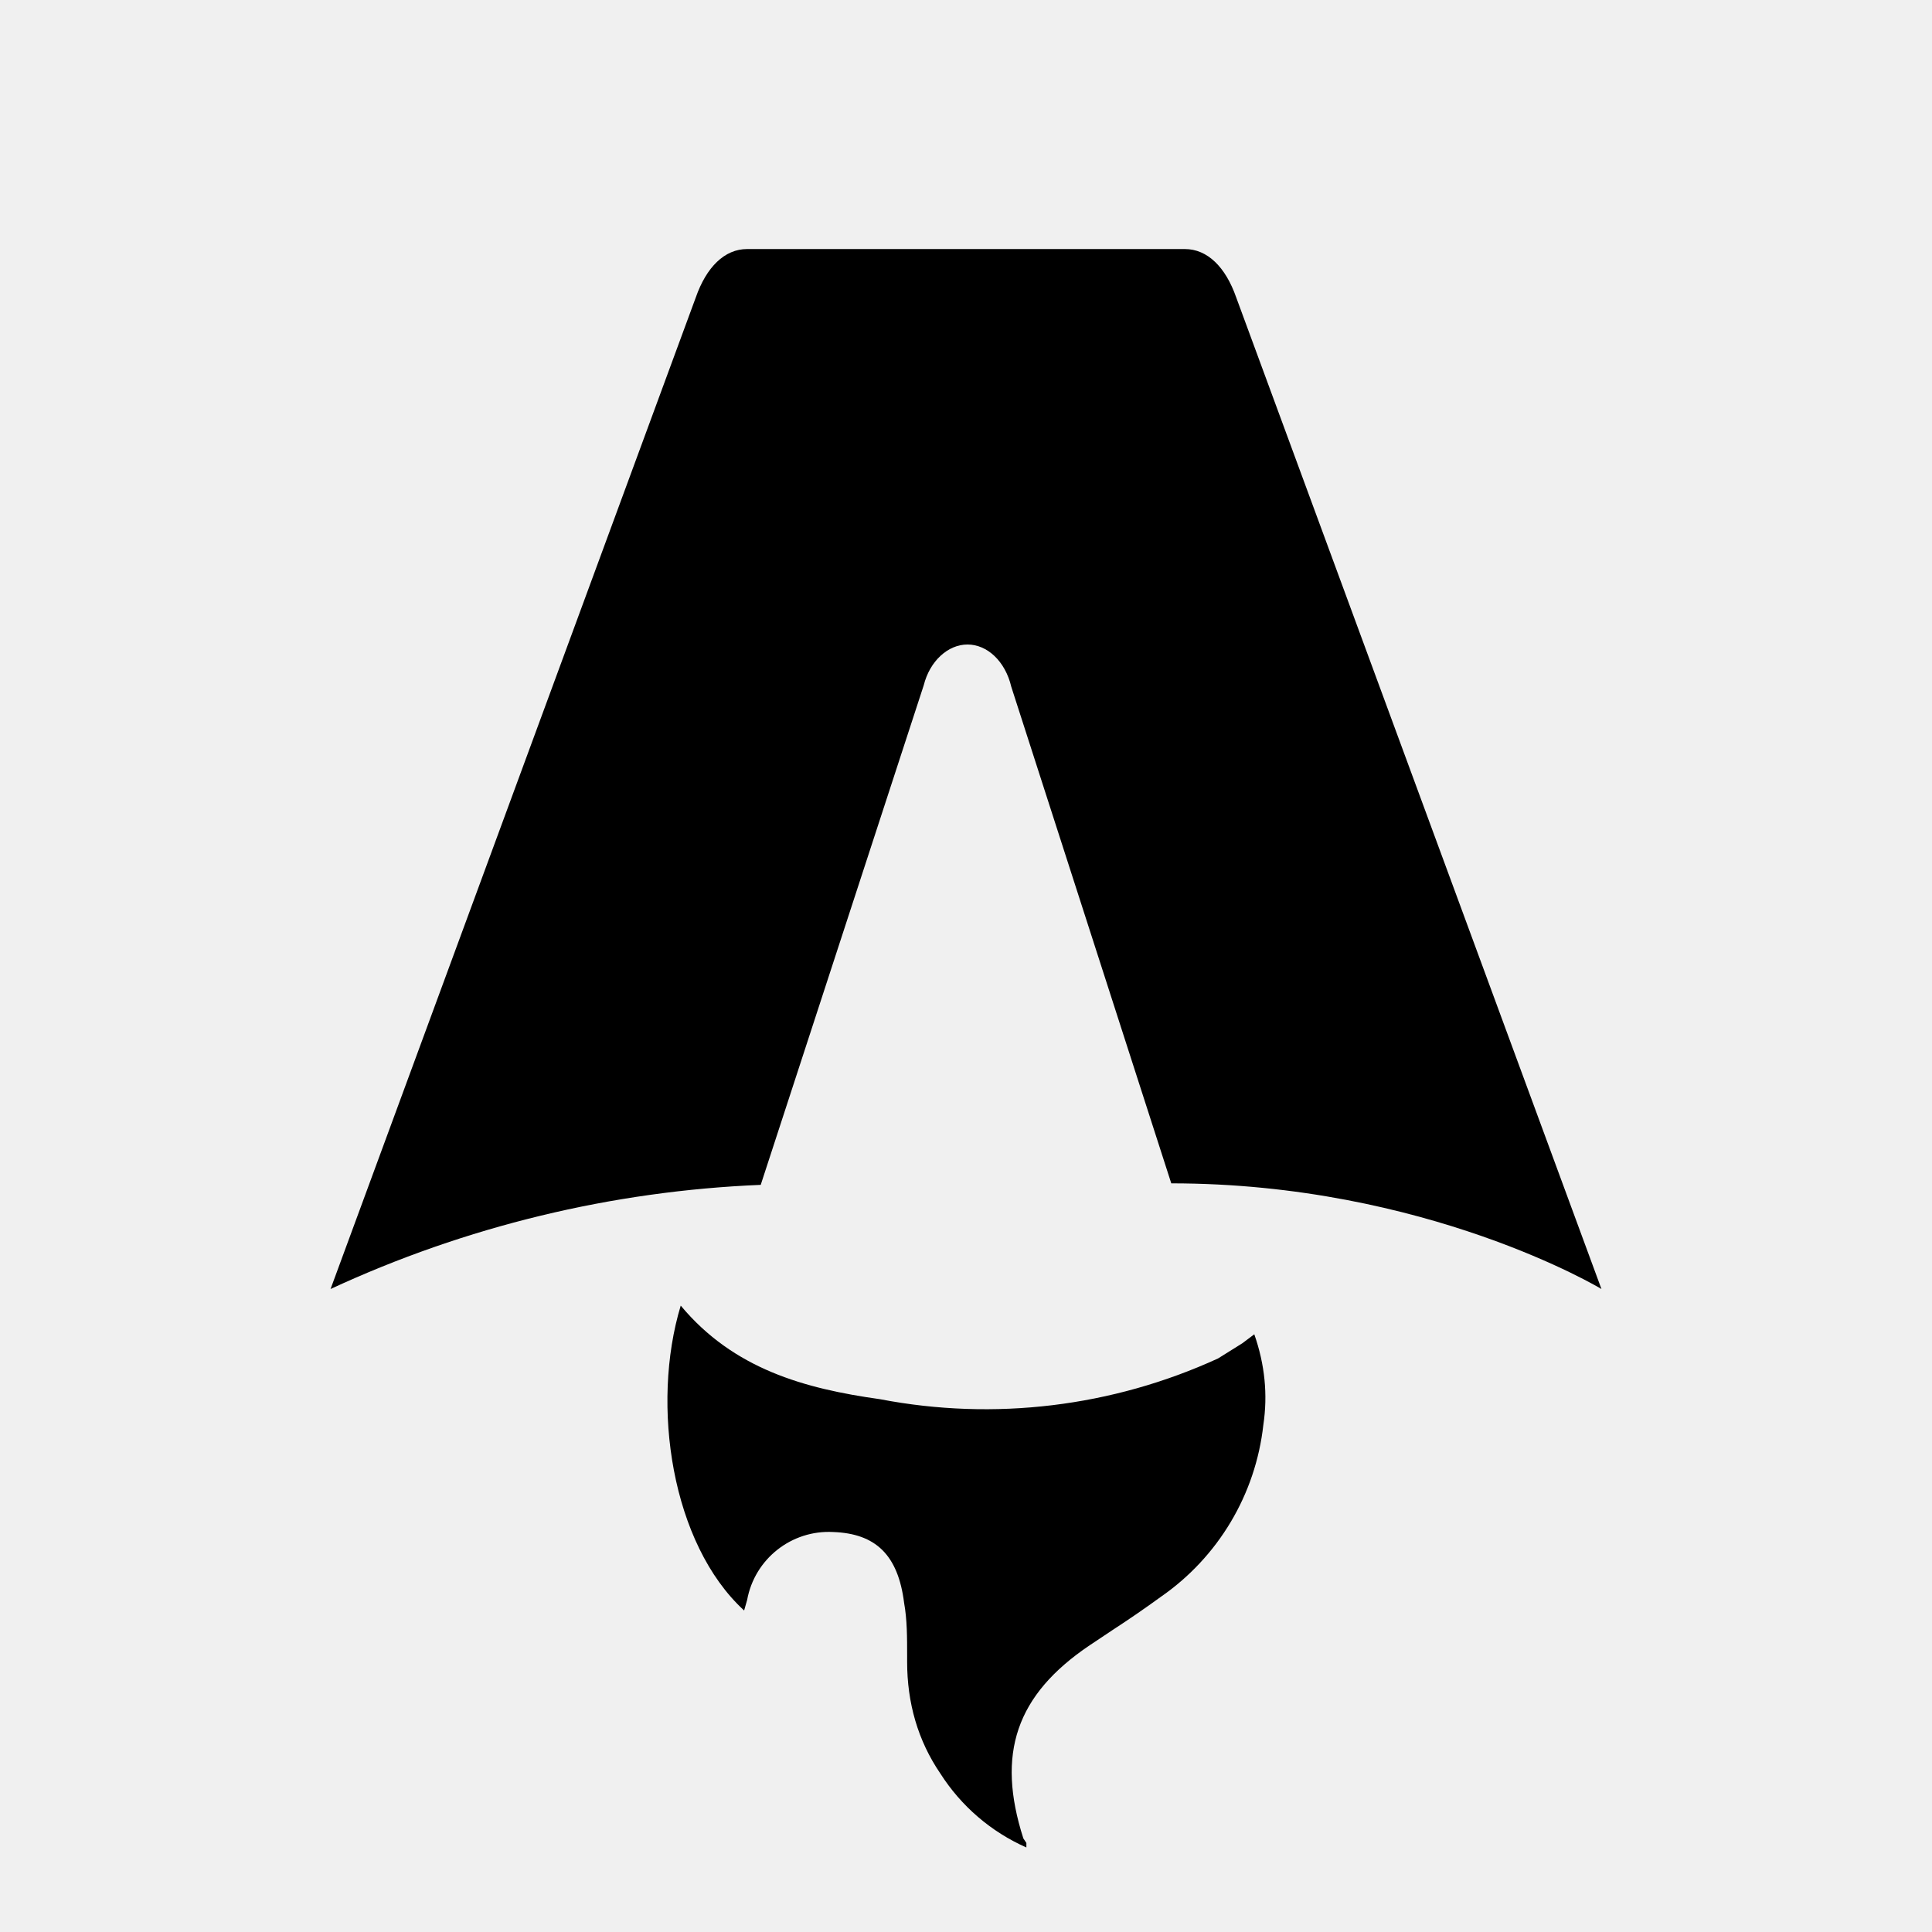
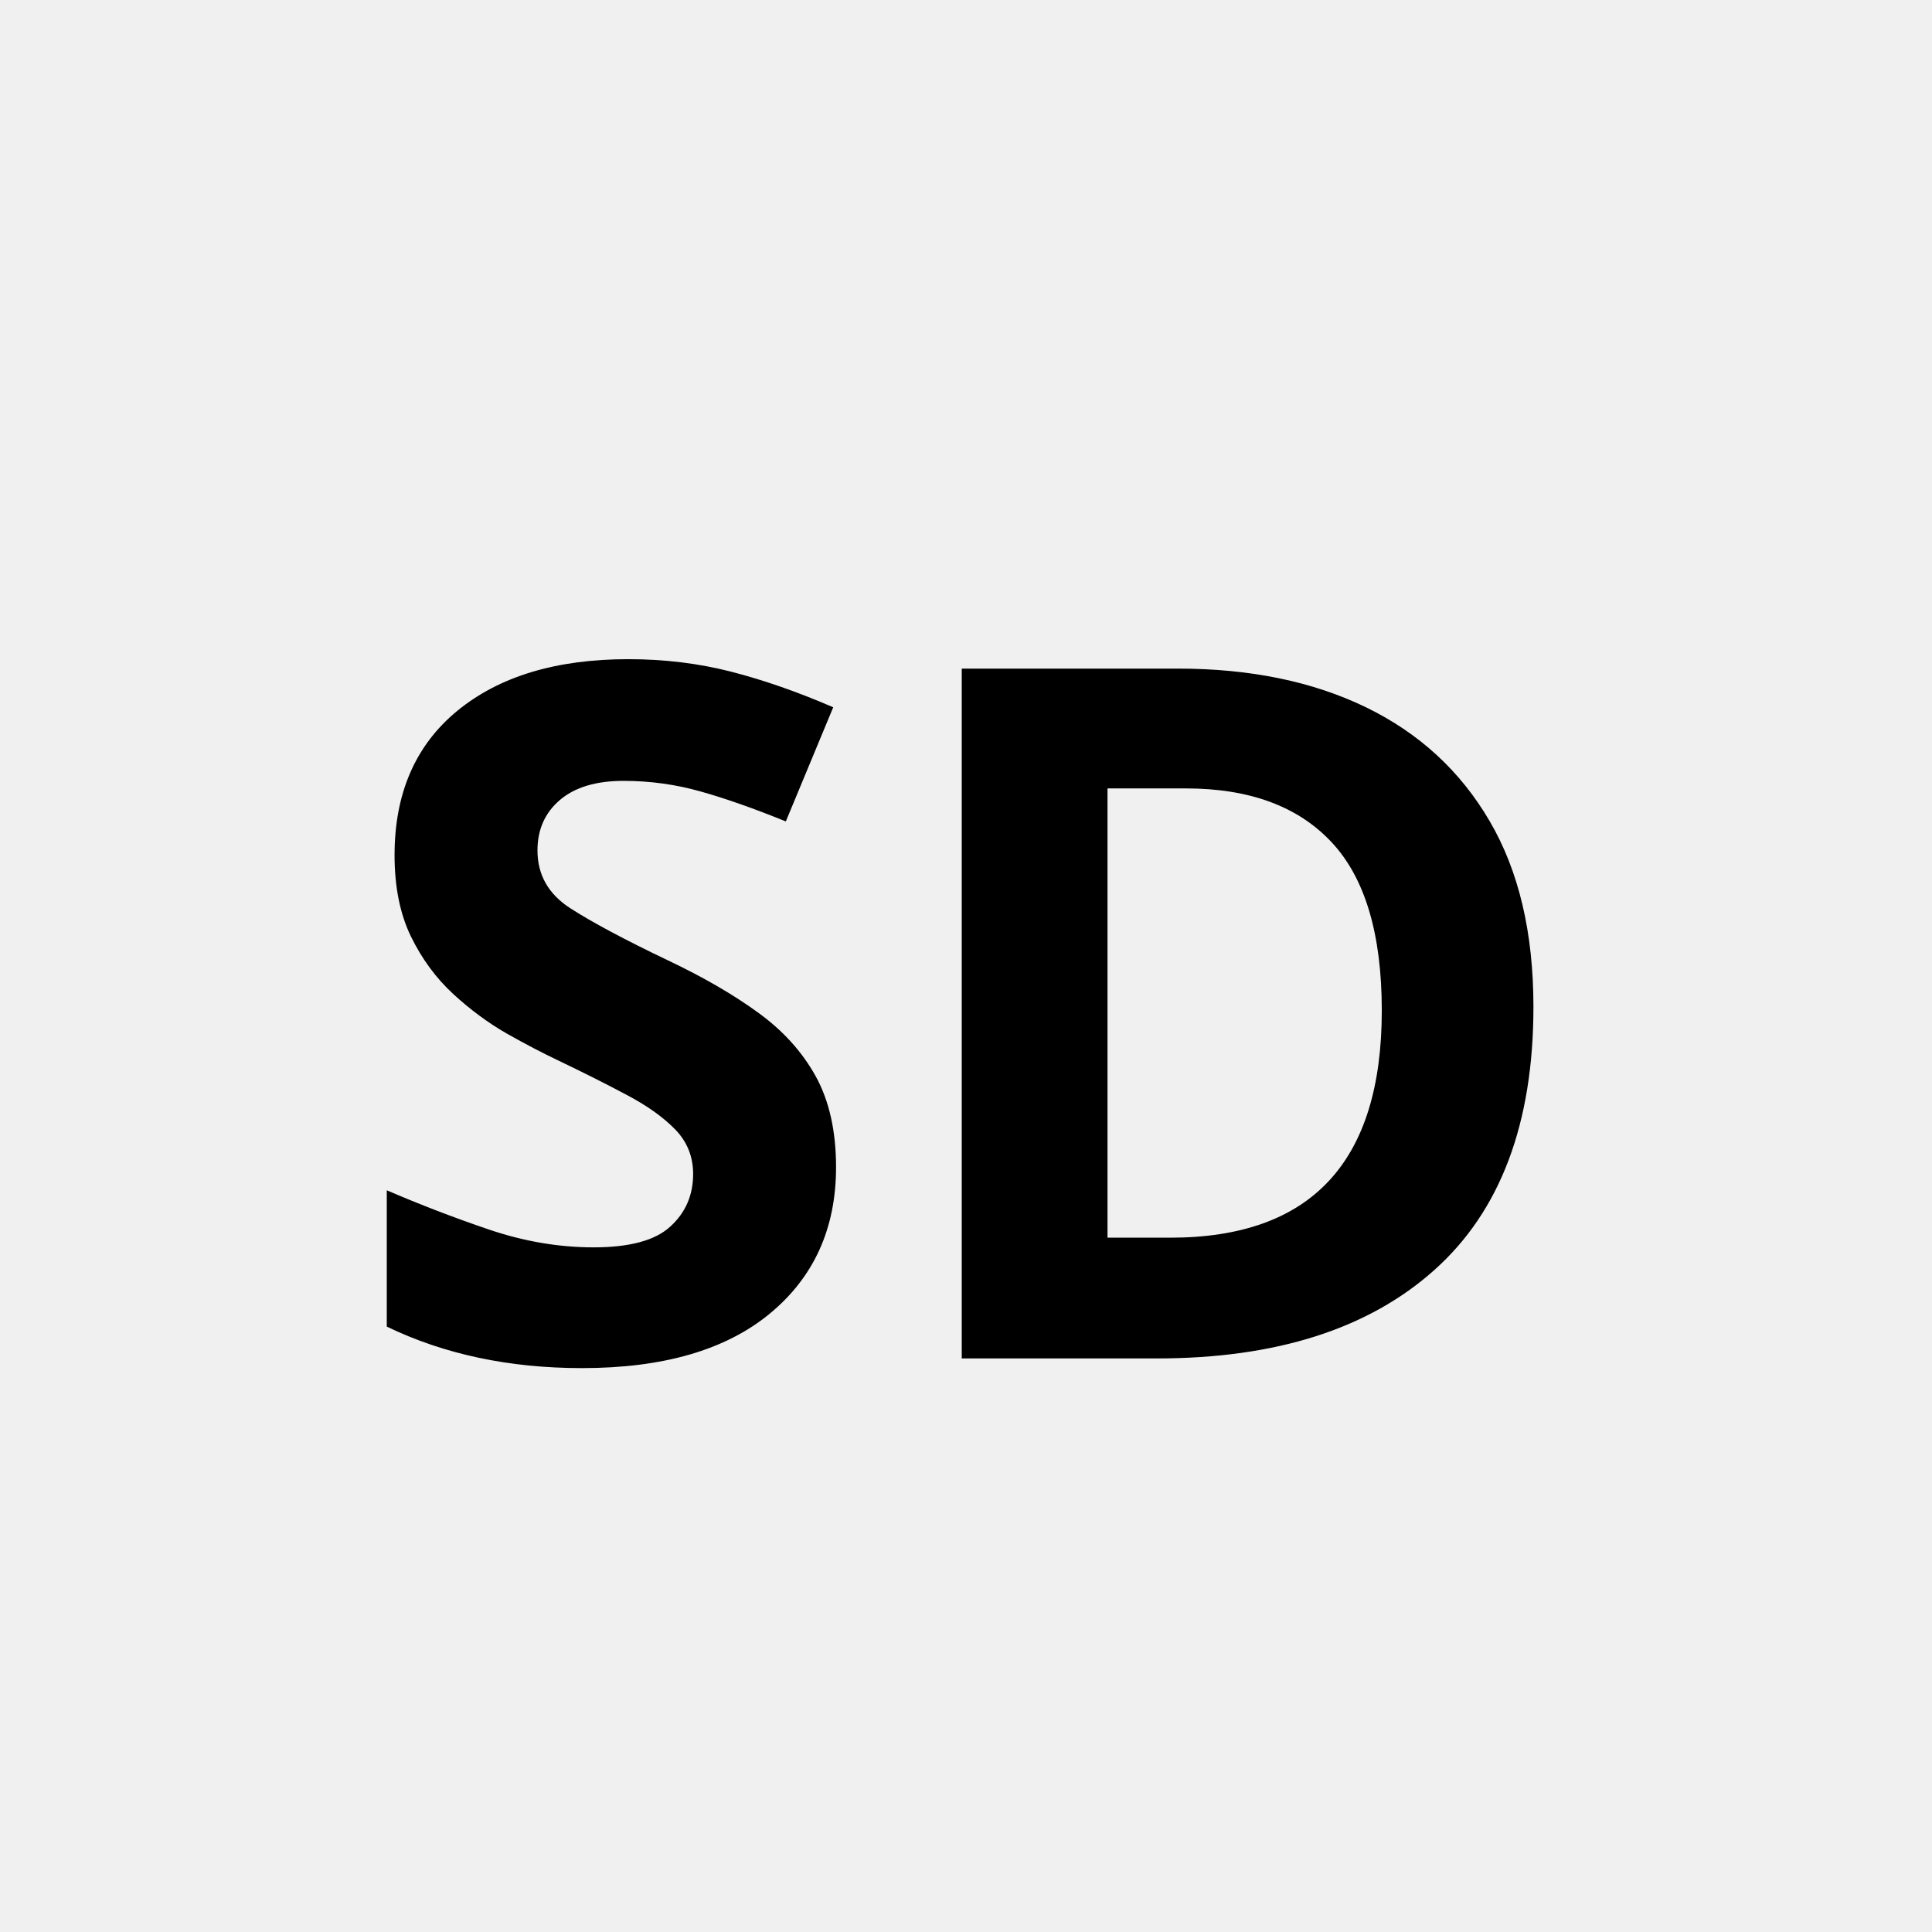
- <svg xmlns="http://www.w3.org/2000/svg" fill="none" viewBox="0 0 128 128">
-   <path d="M50.4 78.5a75.1 75.1 0 0 0-28.5 6.9l24.2-65.7c.7-2 1.9-3.2 3.4-3.2h29c1.5 0 2.7 1.2 3.4 3.2l24.2 65.7s-11.6-7-28.5-7L67 45.5c-.4-1.7-1.6-2.8-2.9-2.8-1.3 0-2.5 1.1-2.9 2.7L50.4 78.5Zm-1.1 28.2Zm-4.2-20.2c-2 6.6-.6 15.8 4.2 20.2a17.5 17.5 0 0 1 .2-.7 5.5 5.5 0 0 1 5.7-4.5c2.8.1 4.3 1.5 4.7 4.7.2 1.1.2 2.3.2 3.5v.4c0 2.7.7 5.2 2.2 7.4a13 13 0 0 0 5.7 4.9v-.3l-.2-.3c-1.8-5.6-.5-9.5 4.4-12.8l1.5-1a73 73 0 0 0 3.2-2.2 16 16 0 0 0 6.8-11.4c.3-2 .1-4-.6-6l-.8.6-1.6 1a37 37 0 0 1-22.4 2.7c-5-.7-9.7-2-13.2-6.2Z" />
+ <svg xmlns="http://www.w3.org/2000/svg" viewBox="0 0 128 128">
+   <text x="64" y="90" font-family="system-ui, sans-serif" font-size="64" font-weight="700" text-anchor="middle">SD</text>
  <style>
-         path { fill: #000; }
+         text { fill: #000; }
        @media (prefers-color-scheme: dark) {
-             path { fill: #FFF; }
+             text { fill: #FFF; }
        }
    </style>
</svg>
